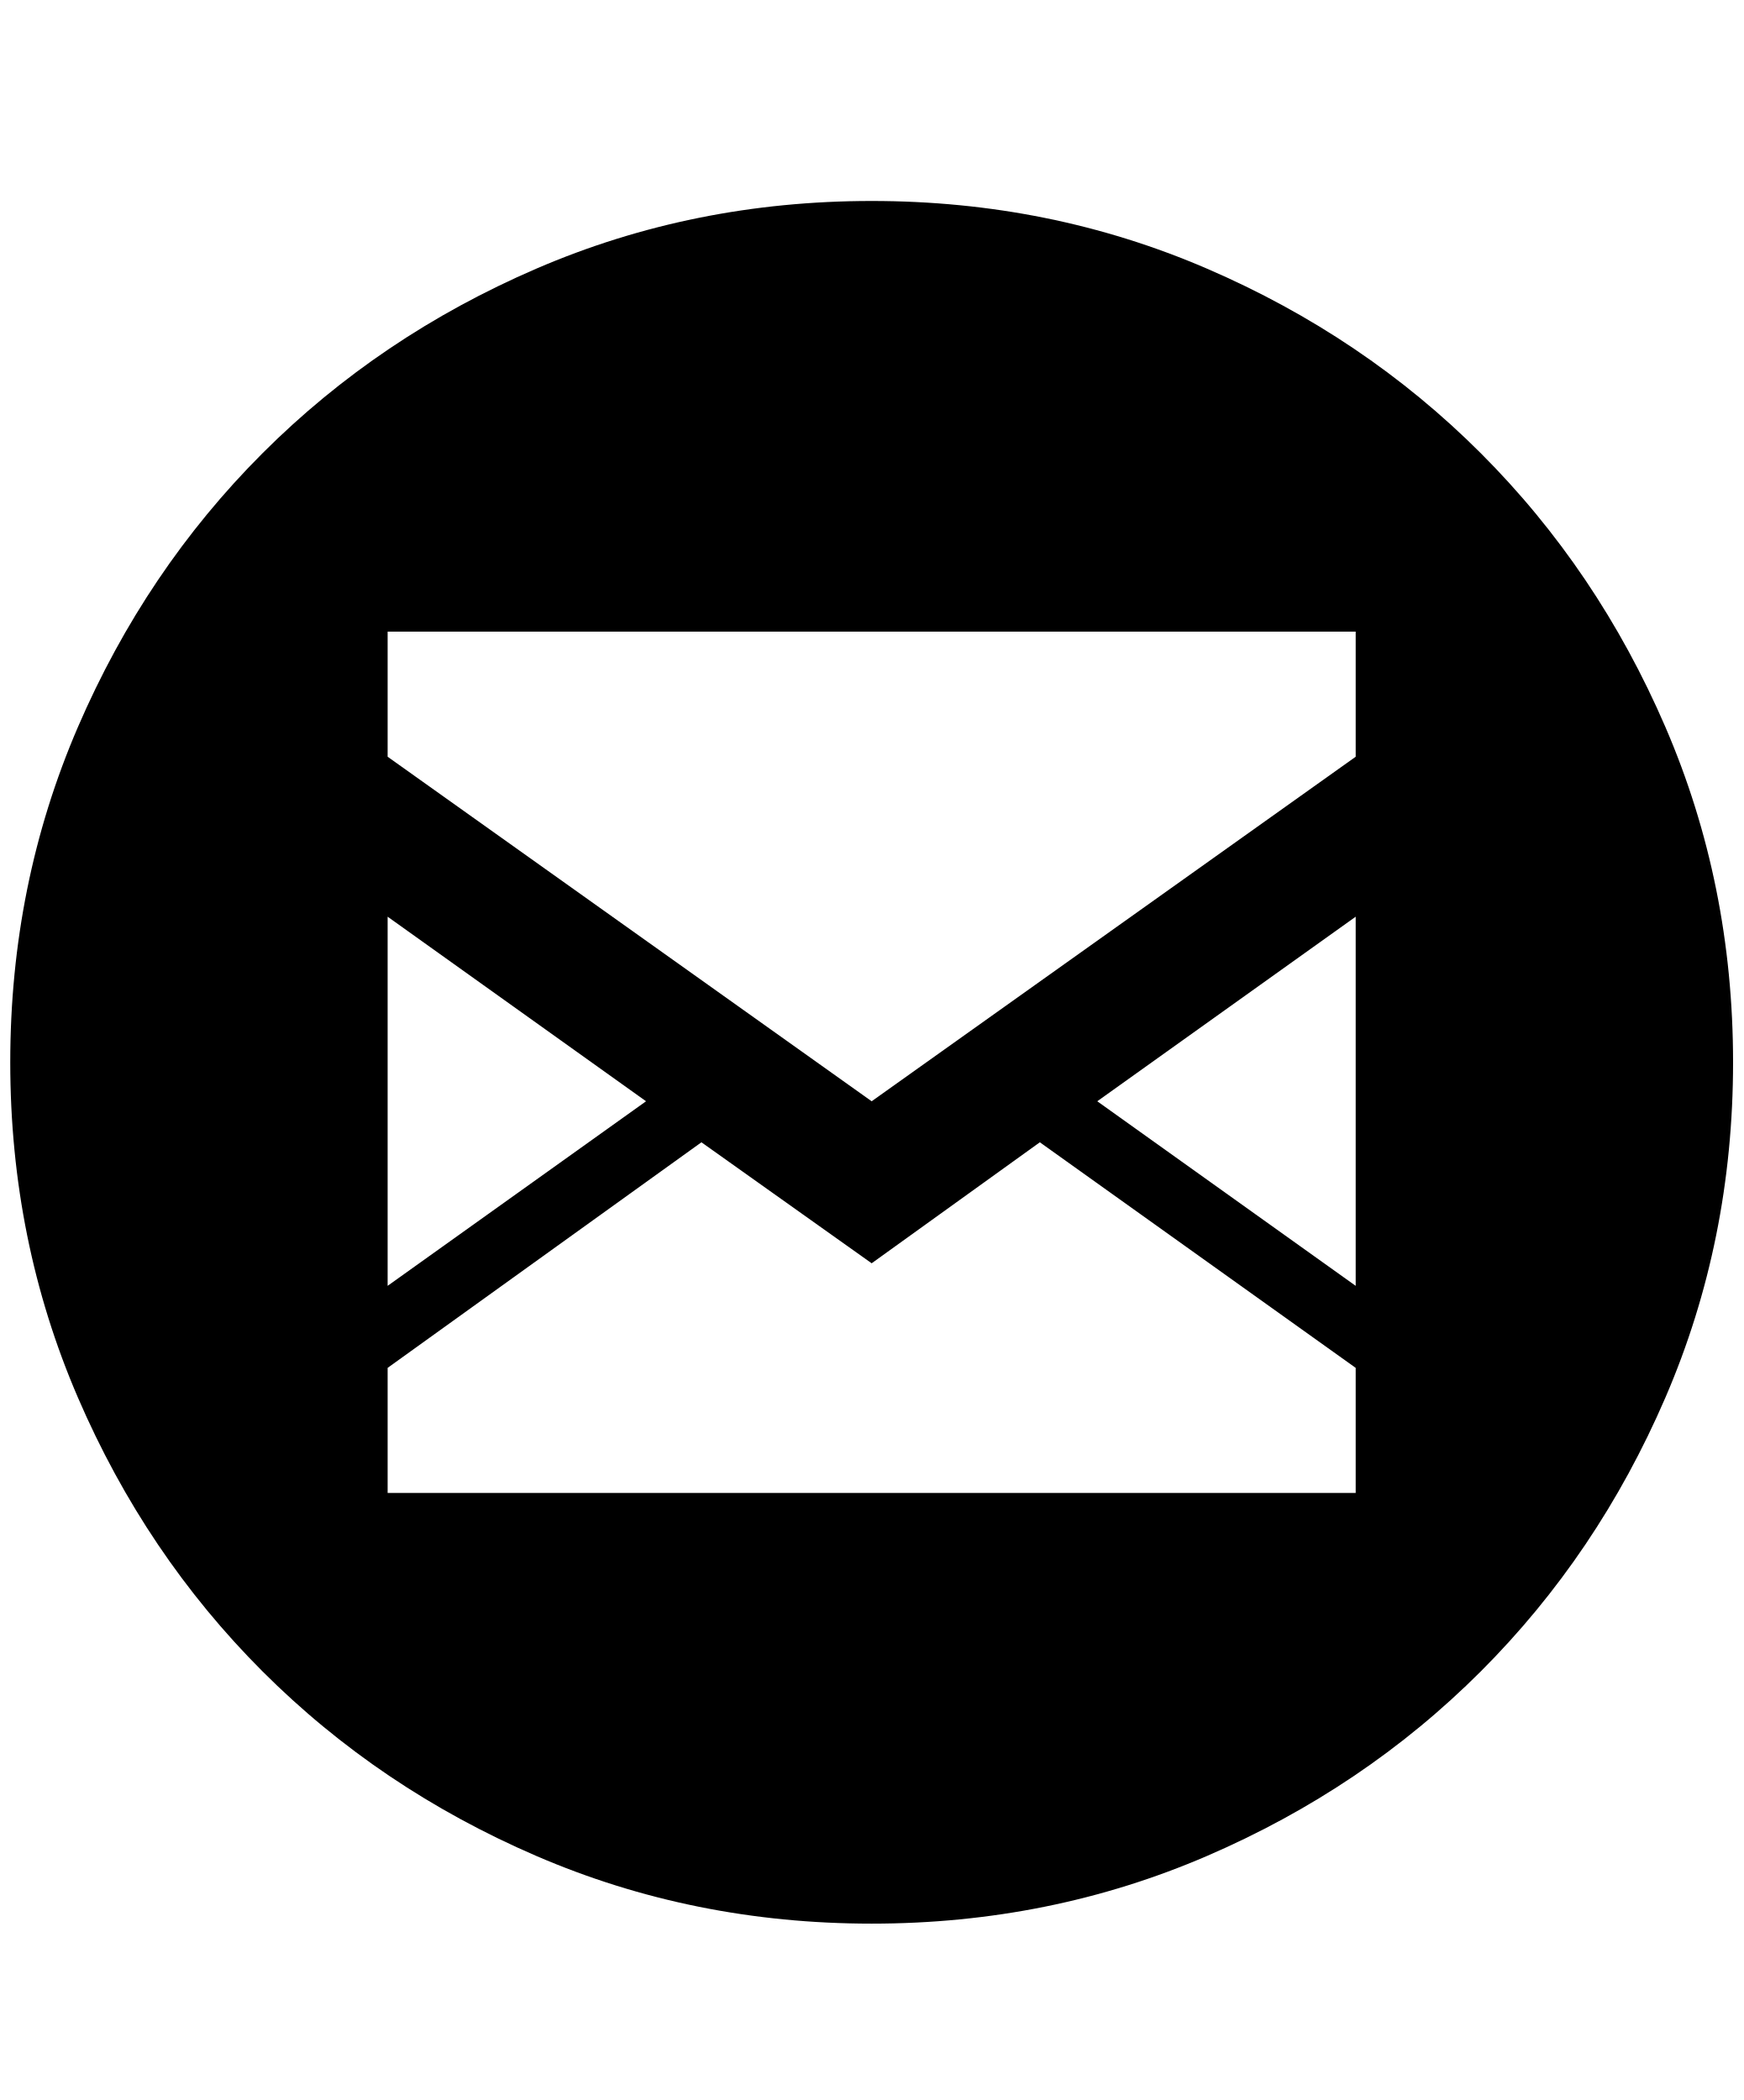
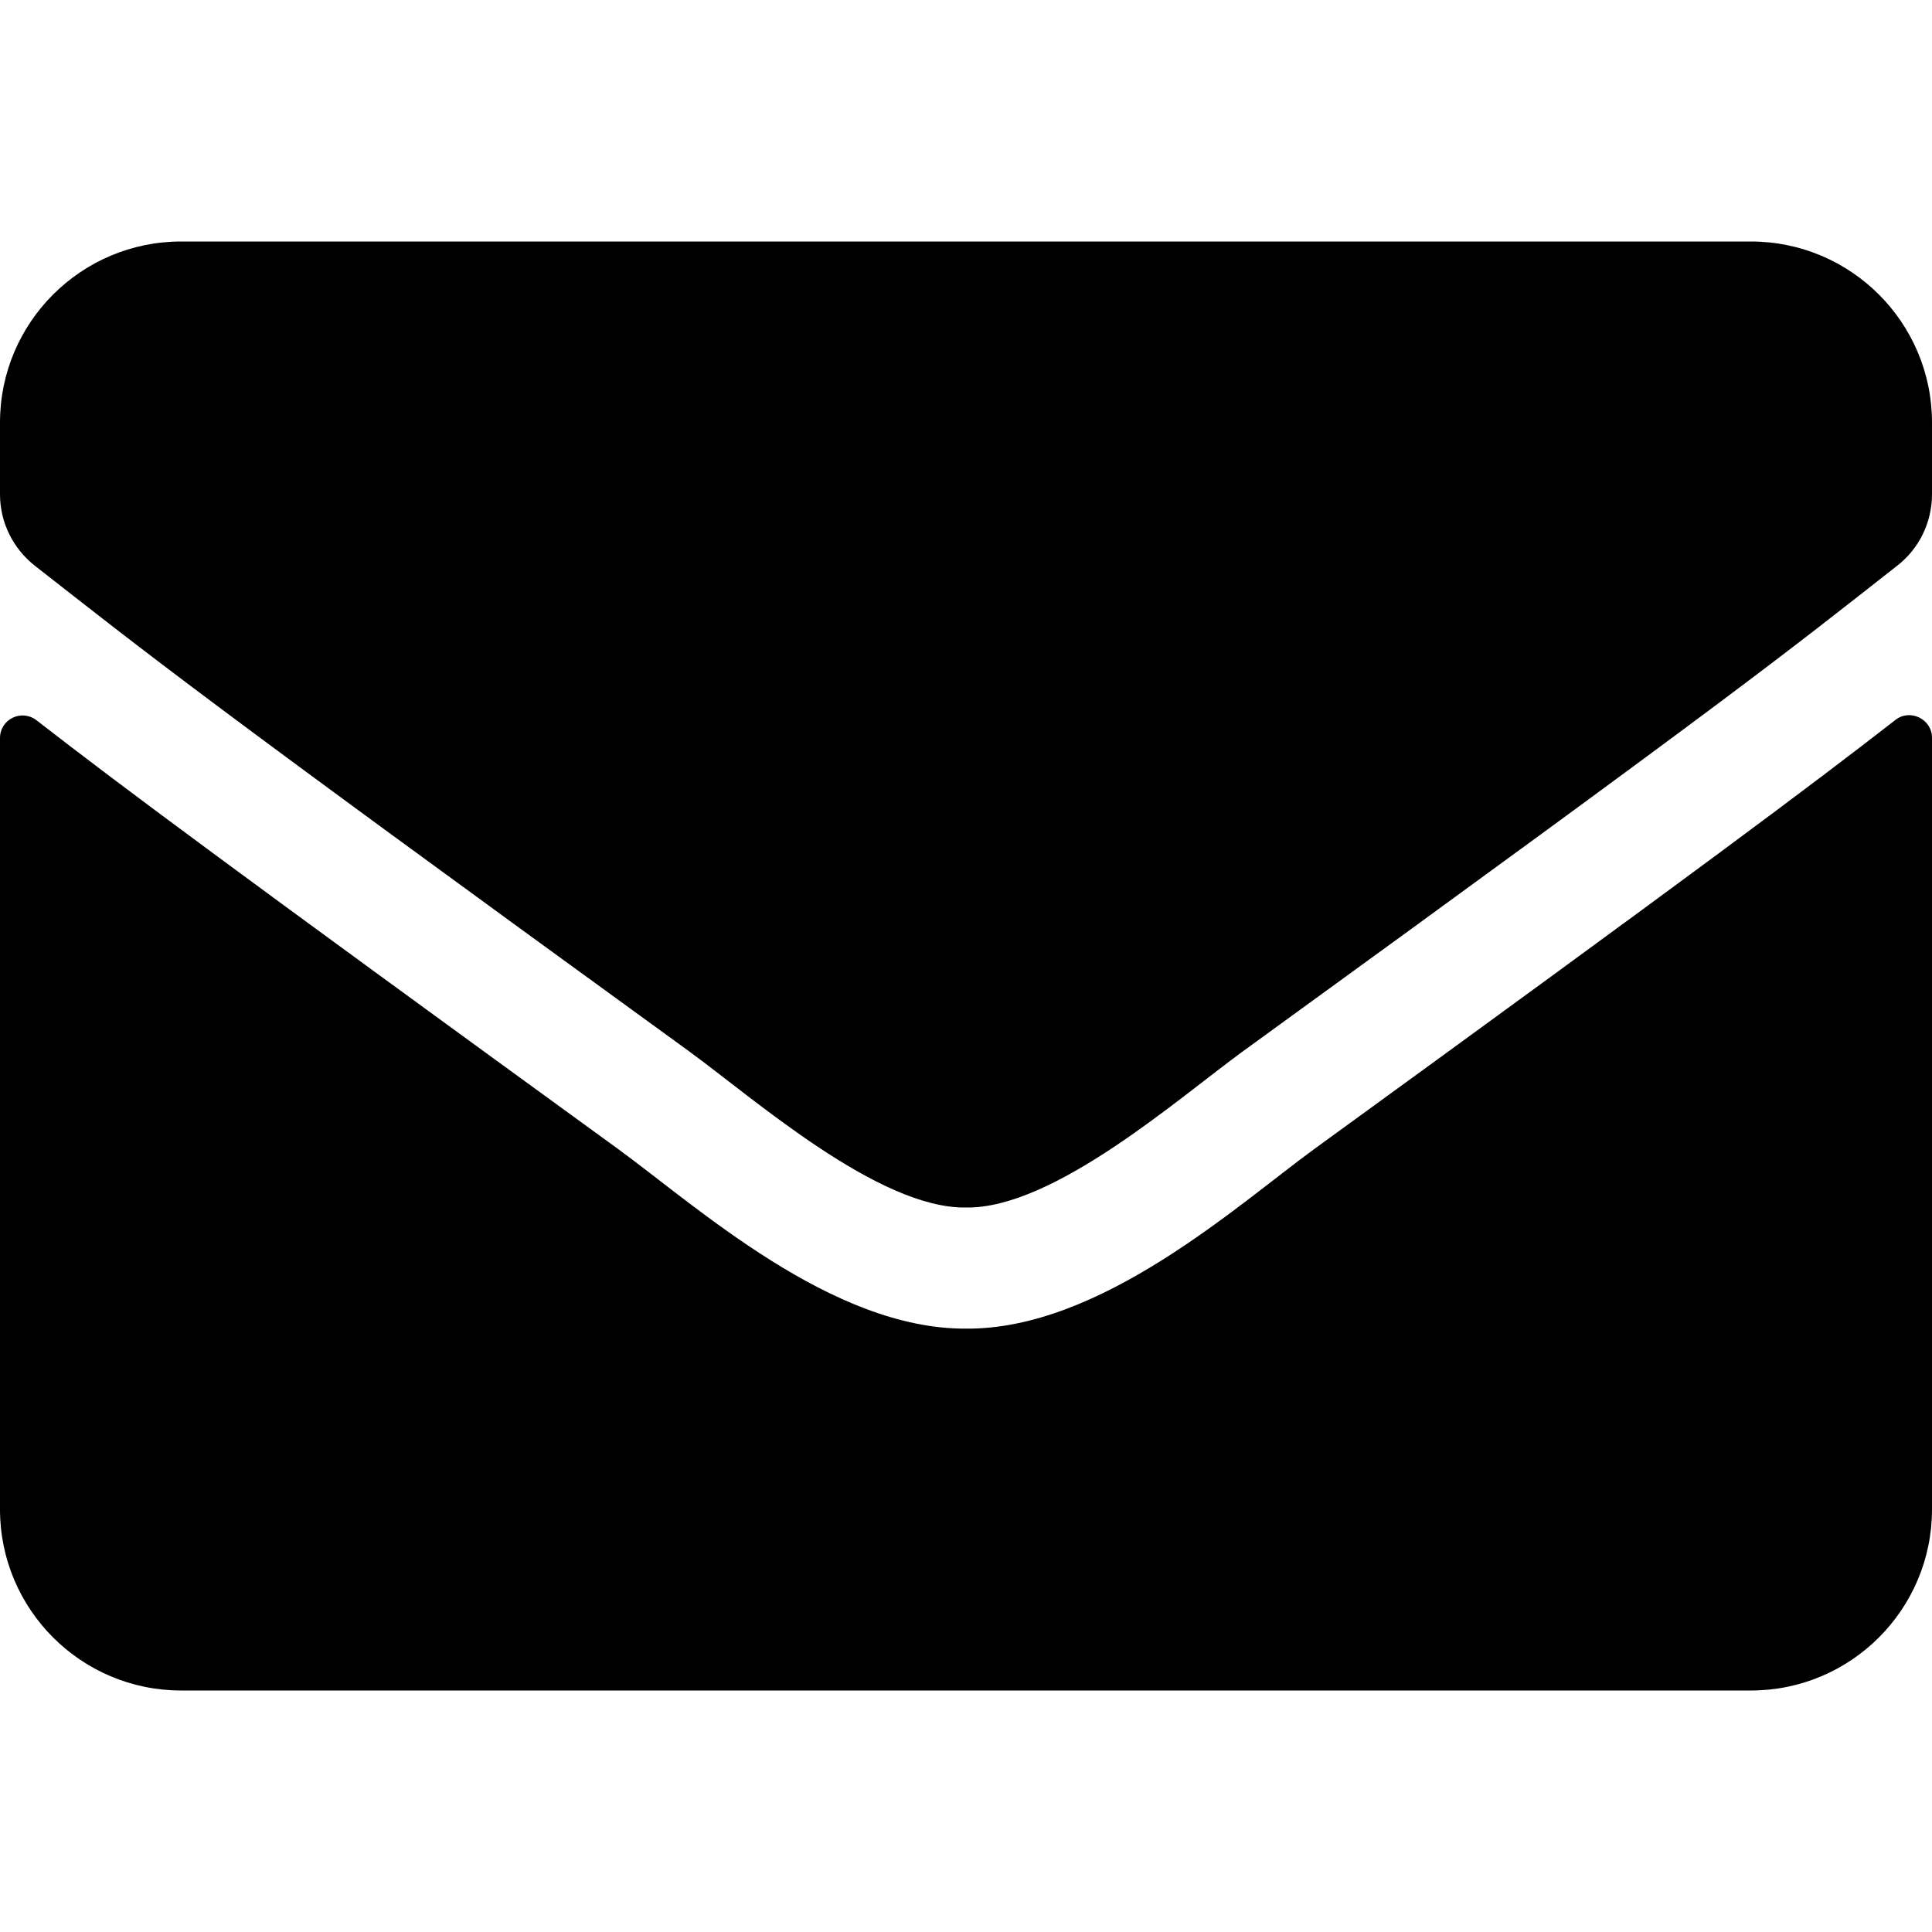
- <svg xmlns="http://www.w3.org/2000/svg" viewBox="0 0 425 512">
-   <path d="m212.5 49q43.5 0 81.75 16.5t66.75 45 45 66.75 16.5 81.75-16.5 81.75-45 66.75-66.75 45-81.75 16.5-81.75-16.5-66.75-45-45-66.75-16.5-81.75 16.5-81.75 45-66.75 66.75-45 81.75-16.5zm-118 264.5 63-45-63-45zm236 20-77-55-41 29.5-41.5-29.5-76.5 55v30.5h236zm0-110-63 45 63 45zm0-69.5h-236v30.5l118 84 118-84z" />
+ <svg xmlns="http://www.w3.org/2000/svg" viewBox="0 0 512 512">
+   <path d="m502.3 190.8c3.9-3.1 9.7-.2 9.7 4.7v204.5c0 26.5-21.5 48-48 48h-416c-26.5 0-48-21.5-48-48v-204.4c0-5 5.7-7.8 9.7-4.7 22.4 17.4 52.1 39.5 154.1 113.6 21.1 15.4 56.7 47.8 92.2 47.6 35.7.3 72-32.8 92.3-47.6 102-74.1 131.6-96.3 154-113.7zm-246.3 129.2c23.2.4 56.6-29.2 73.4-41.4 132.7-96.3 142.8-104.7 173.4-128.7 5.8-4.5 9.2-11.5 9.2-18.9v-19c0-26.5-21.5-48-48-48h-416c-26.5 0-48 21.5-48 48v19c0 7.4 3.4 14.3 9.2 18.9 30.6 23.9 40.7 32.4 173.4 128.7 16.8 12.2 50.2 41.8 73.4 41.4z" />
</svg>
